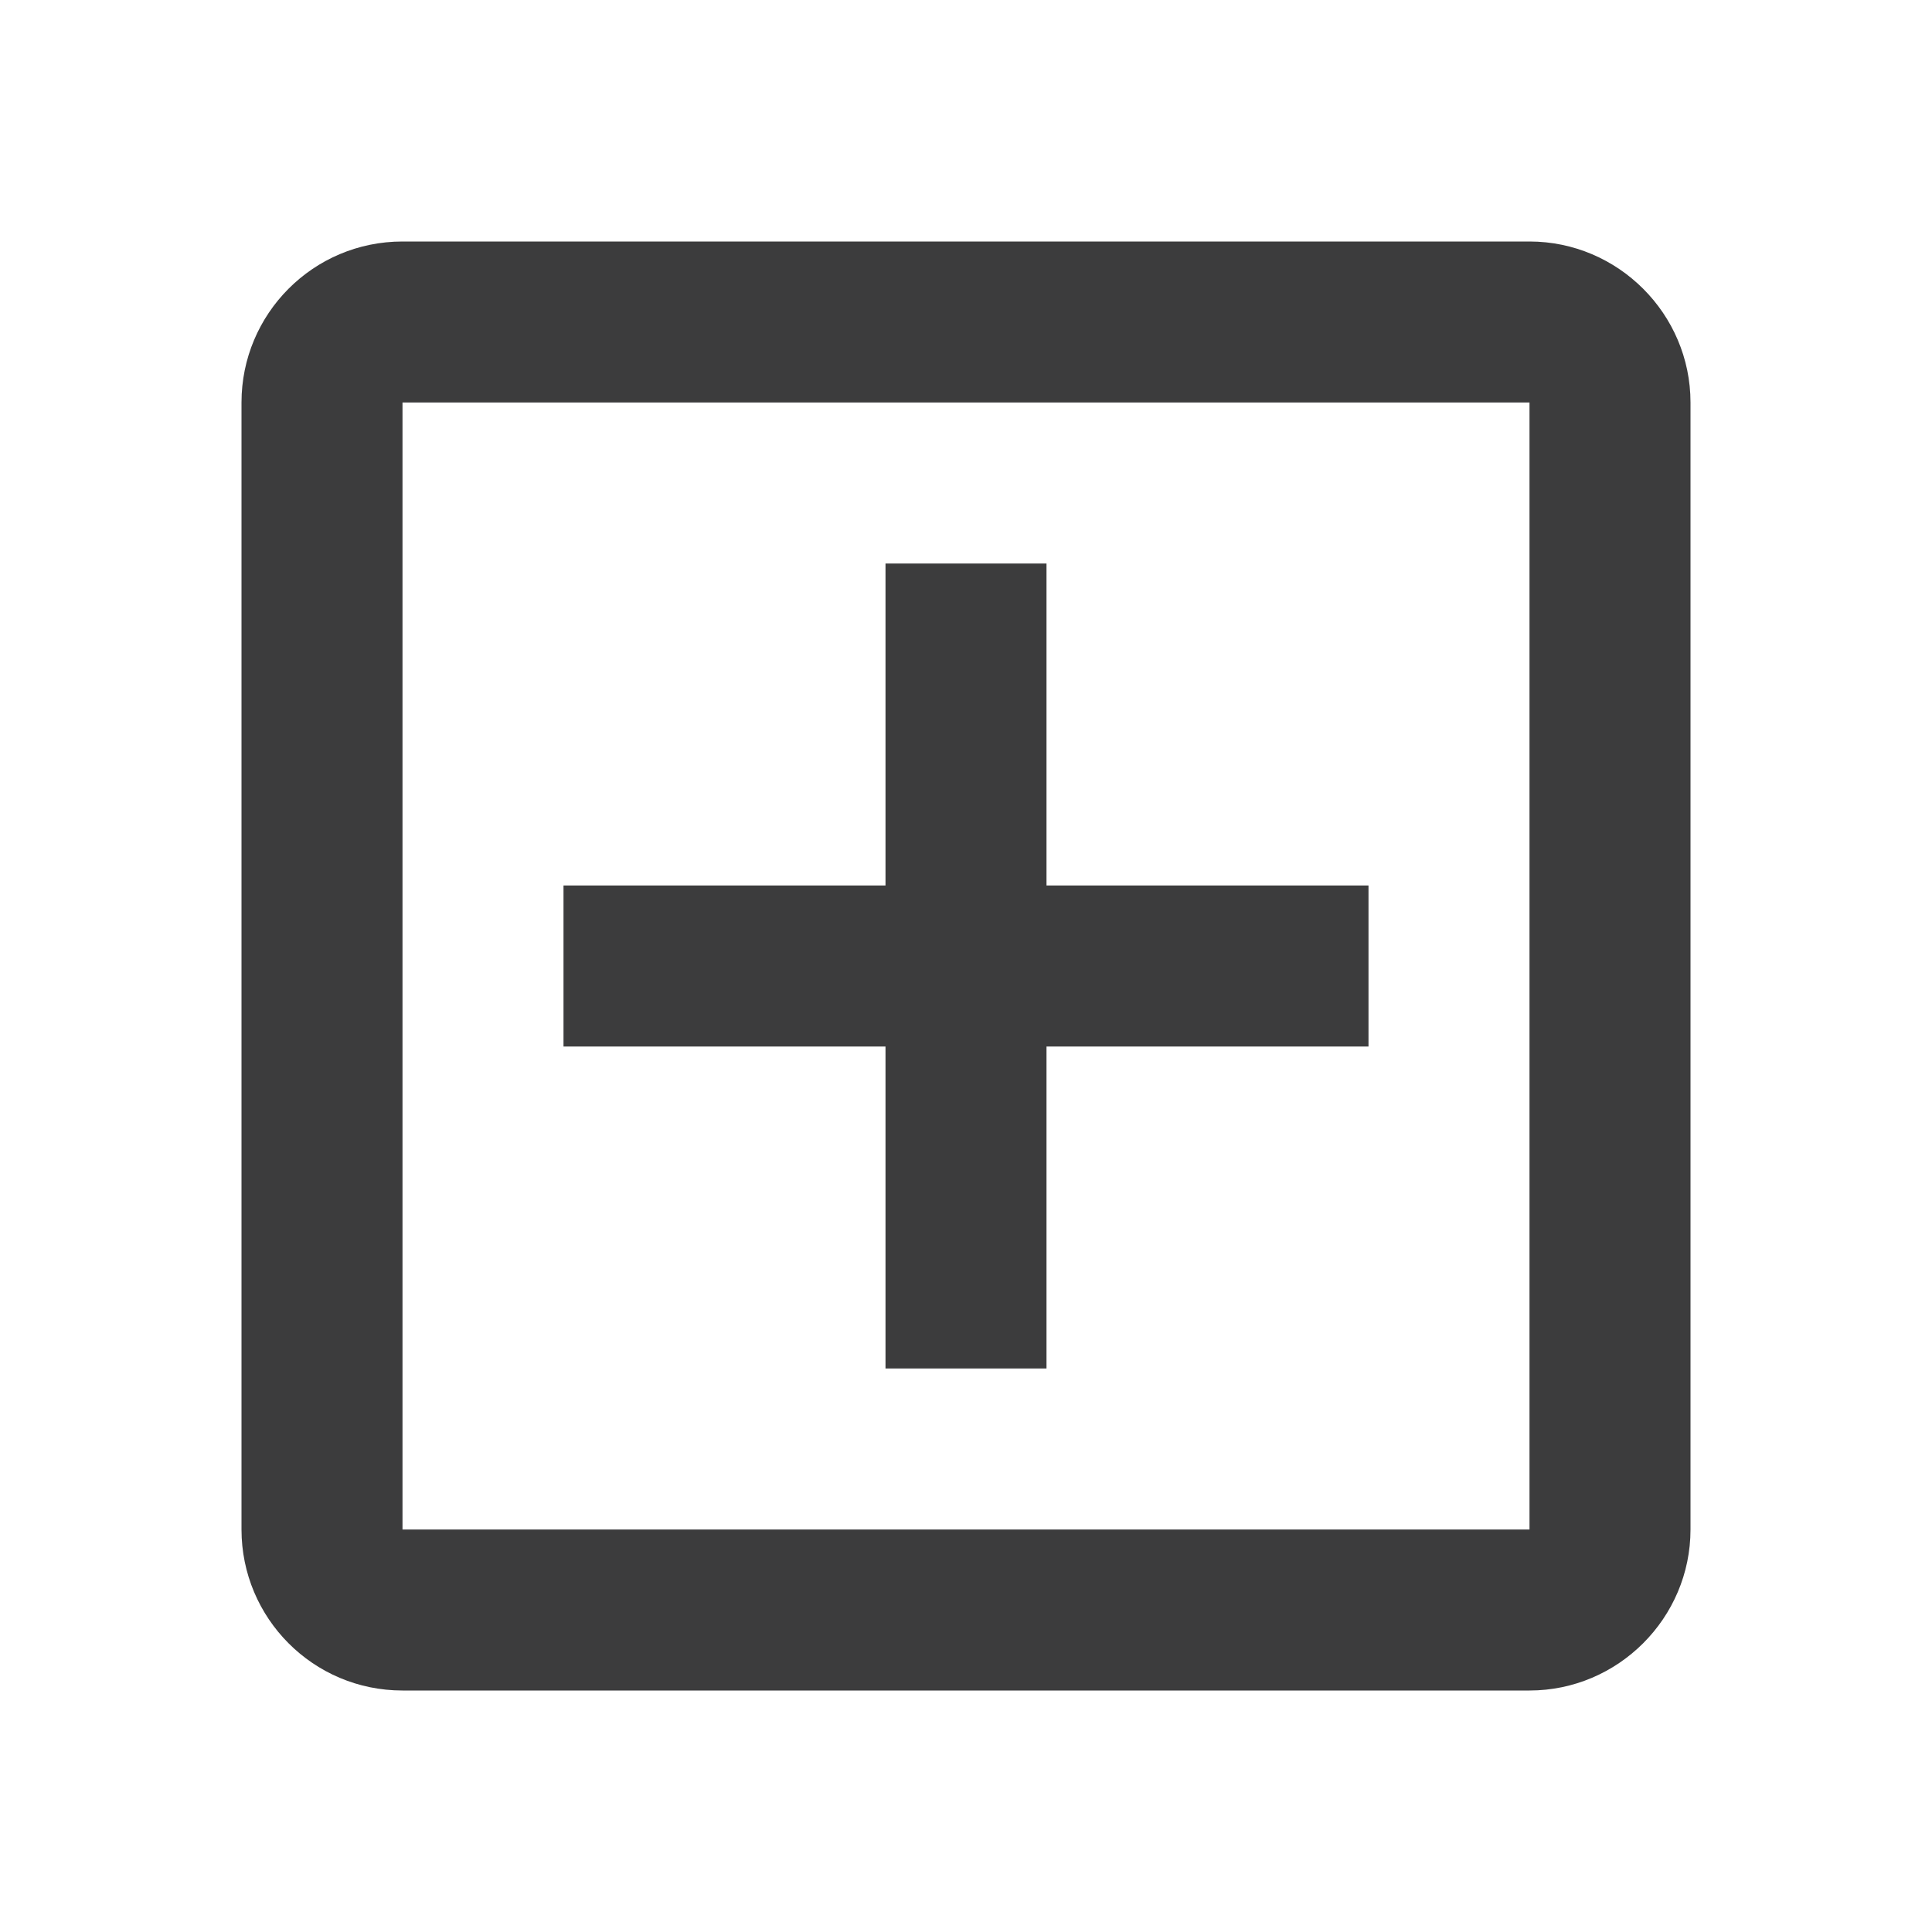
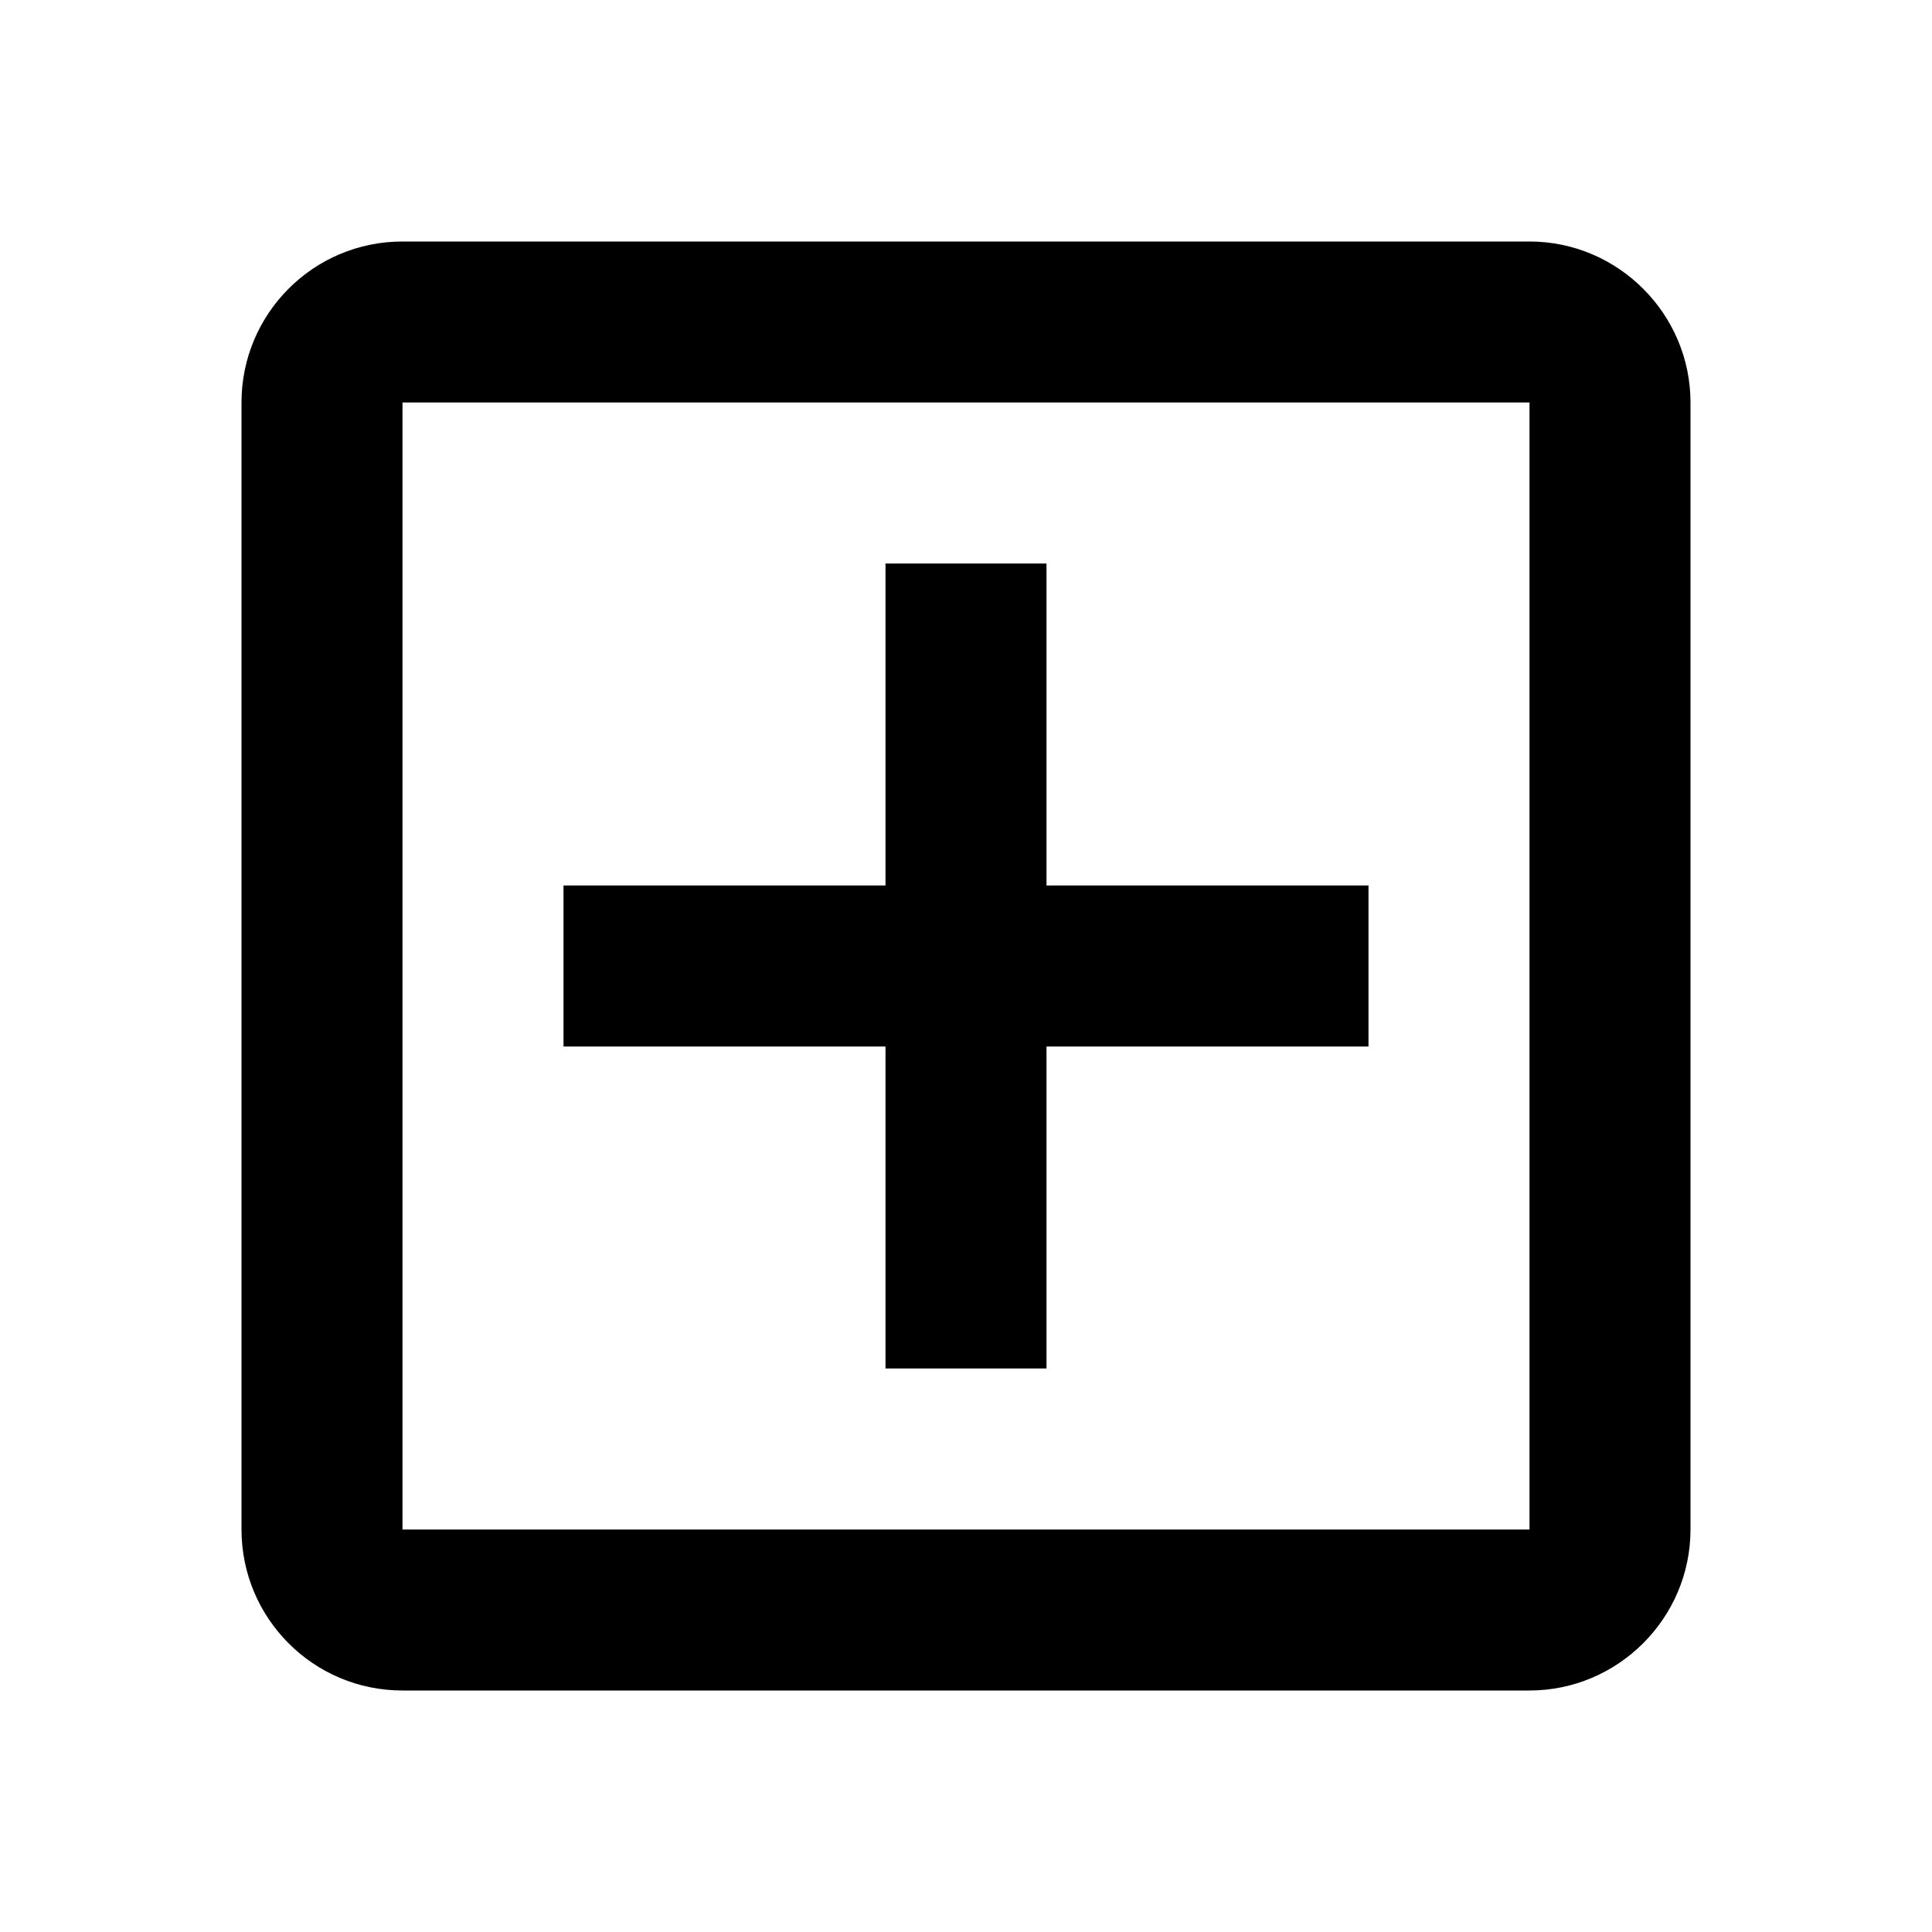
<svg xmlns="http://www.w3.org/2000/svg" width="24" height="24" viewBox="0 0 24 24" fill="none">
-   <path fill="#3C3C3D" d="M19 3H5C3.89 3 3 3.9 3 5V19C3 20.1 3.89 21 5 21H19C20.1 21 21 20.1 21 19V5C21 3.9 20.1 3 19 3ZM19 19H5V5H19V19ZM11 17H13V13H17V11H13V7H11V11H7V13H11V17Z" />
+   <path fill="currentColor" d="M19 3H5C3.89 3 3 3.9 3 5V19C3 20.1 3.89 21 5 21H19C20.1 21 21 20.1 21 19V5C21 3.9 20.1 3 19 3ZM19 19H5V5H19V19ZM11 17H13V13H17V11H13V7H11V11H7V13H11V17Z" />
</svg>
